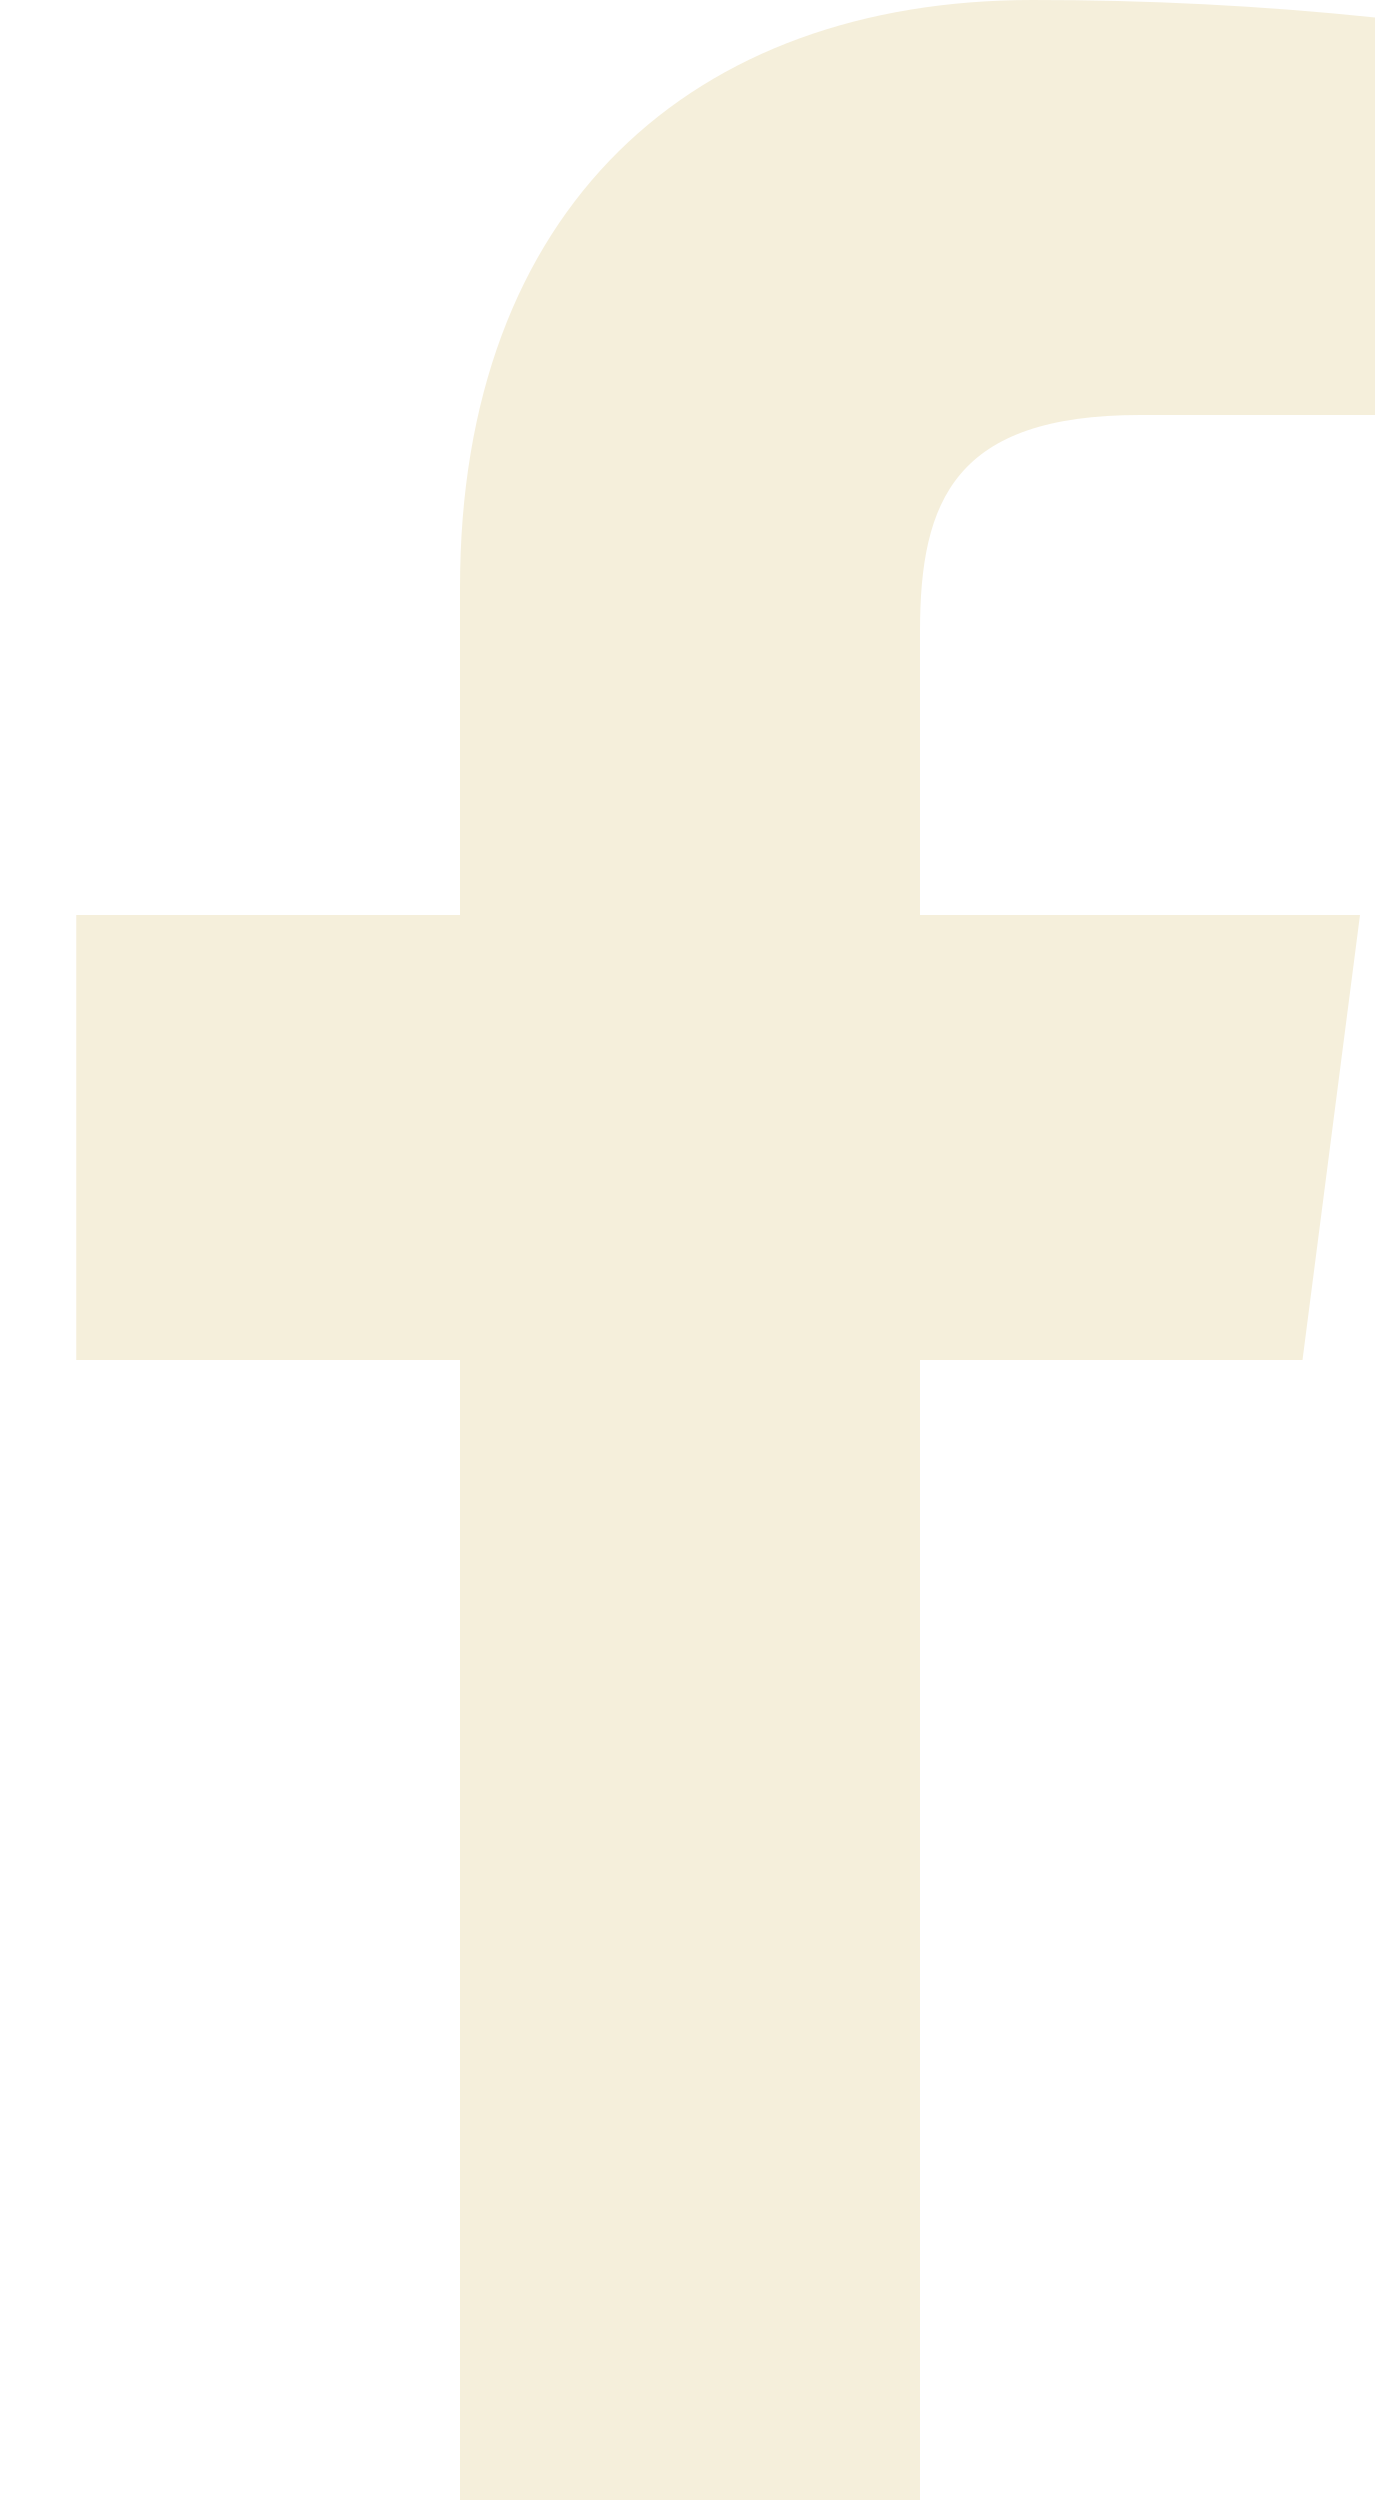
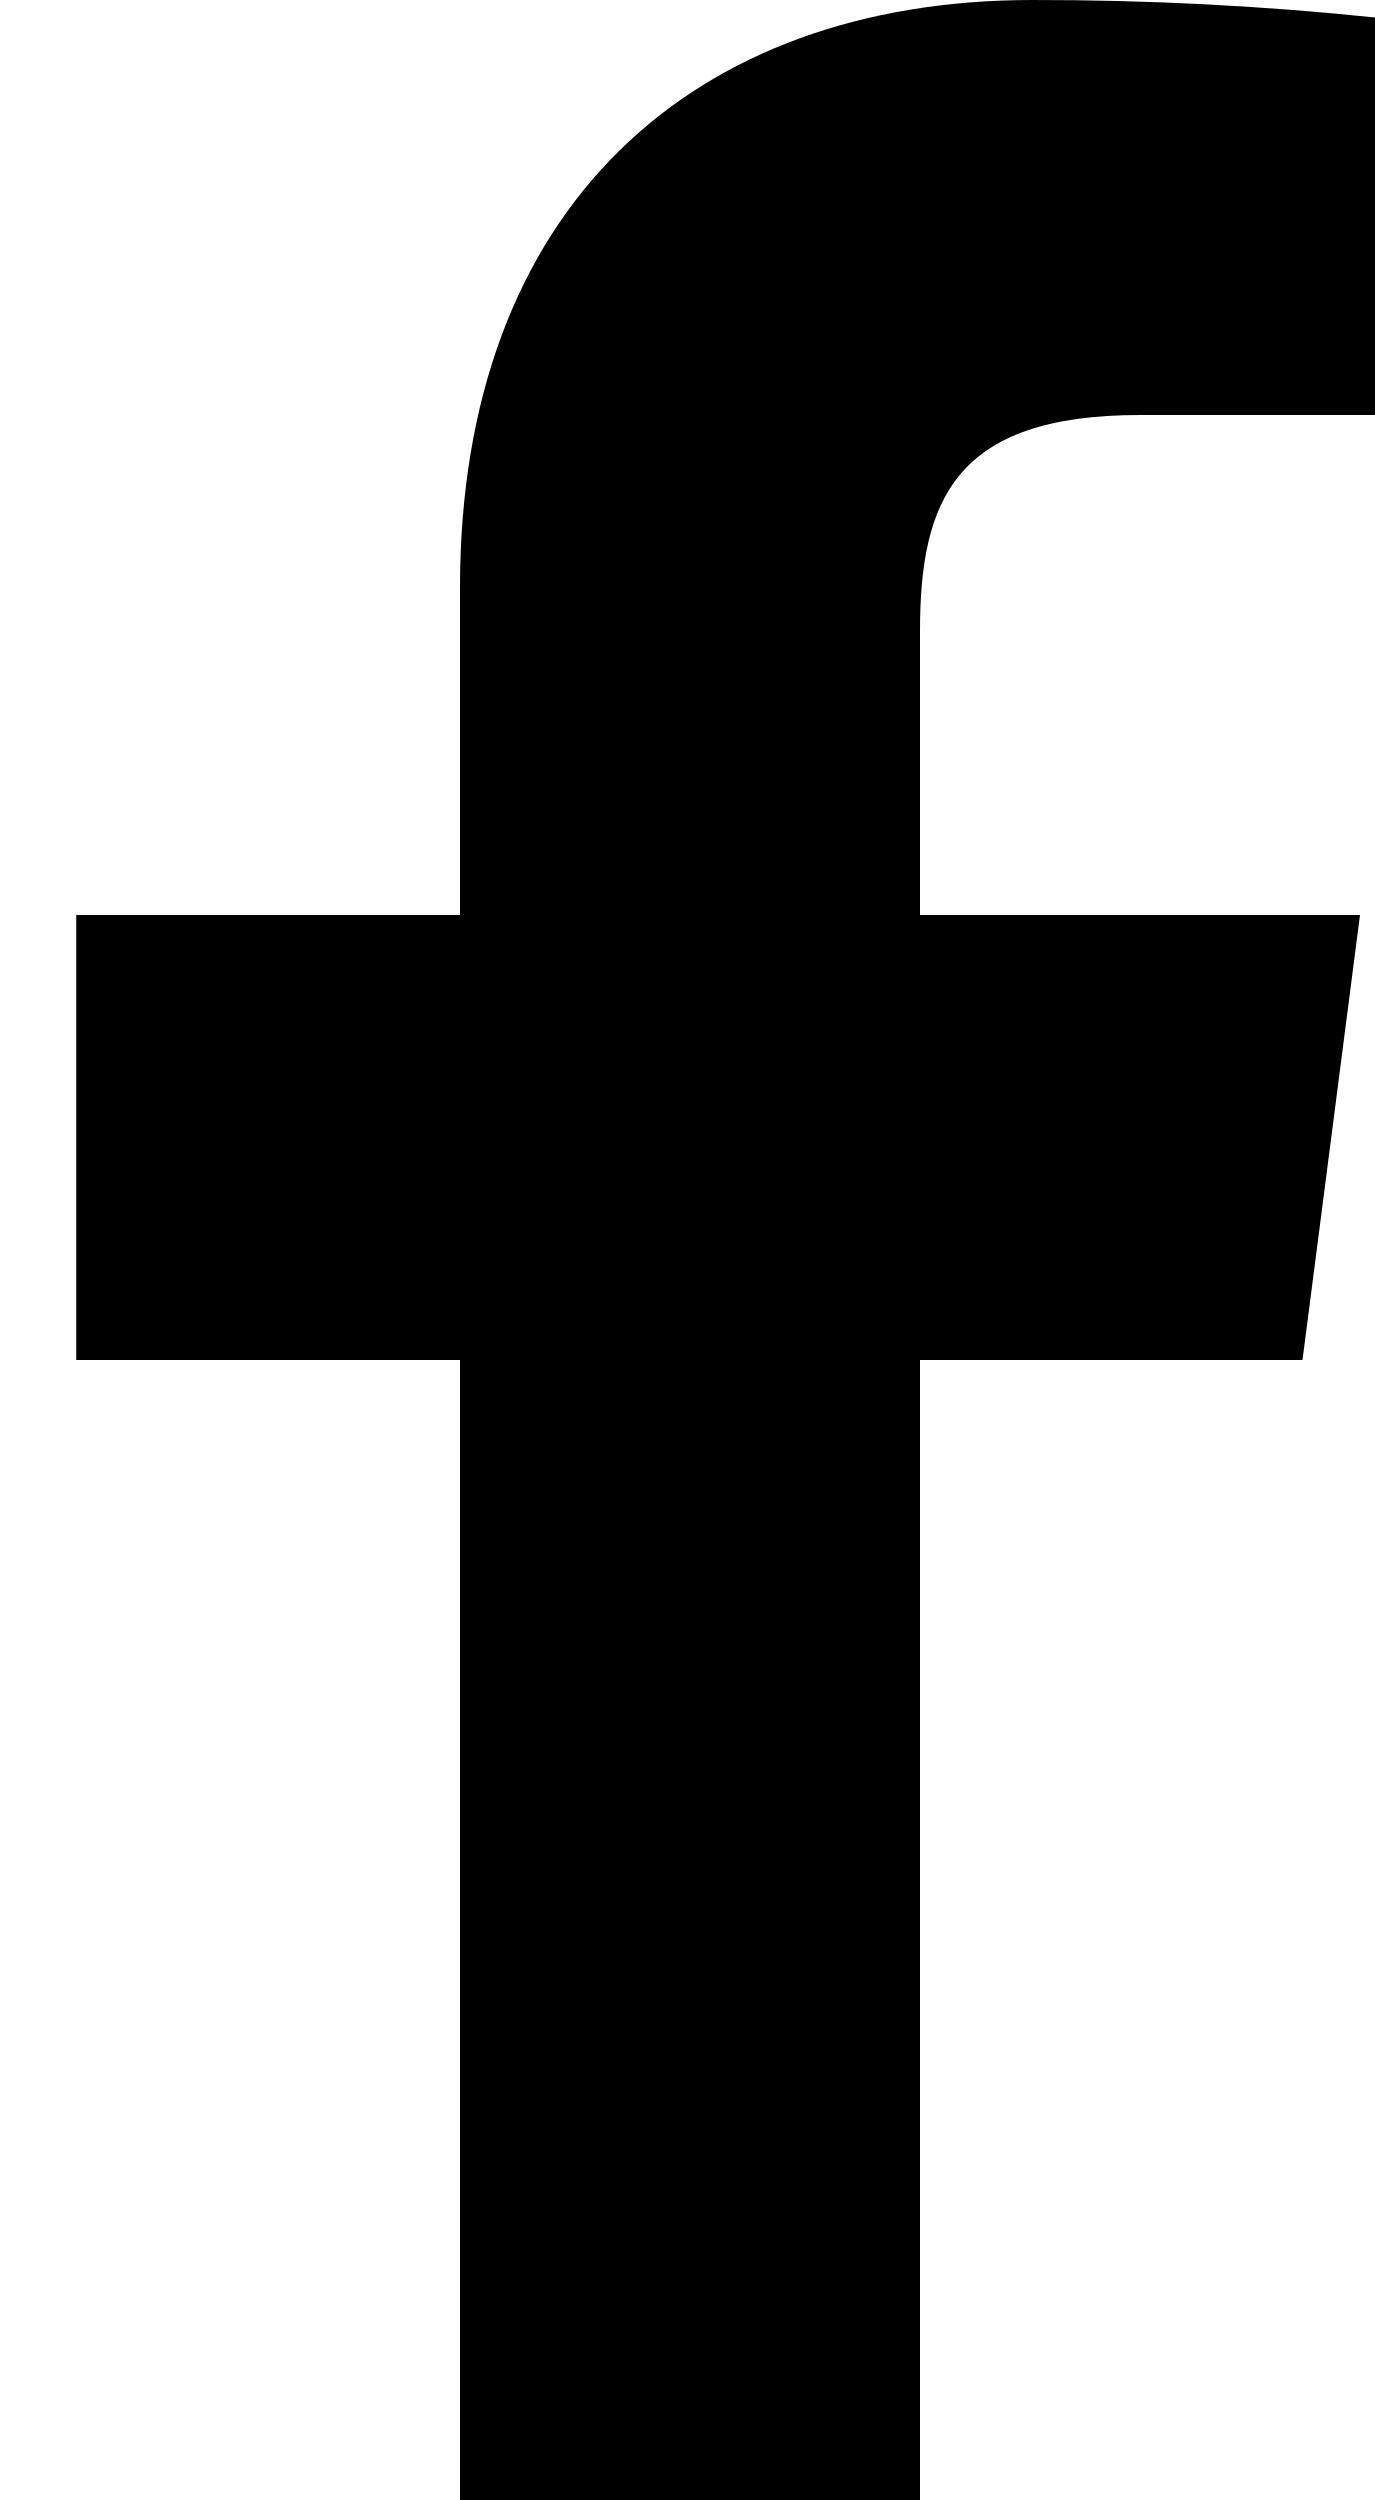
- <svg xmlns="http://www.w3.org/2000/svg" width="11" height="20" viewBox="0 0 11 20" fill="none">
-   <path d="M9.12 3.32H11V0.14C10.09 0.045 9.175 -0.001 8.26 2.98641e-05C5.54 2.98641e-05 3.68 1.66 3.68 4.7V7.32H0.61V10.88H3.68V20H7.36V10.88H10.42L10.88 7.32H7.36V5.05C7.36 4 7.64 3.32 9.12 3.32Z" fill="#F5EFDB" />
+ <svg xmlns="http://www.w3.org/2000/svg" width="11" height="20" viewBox="0 0 11 20">
+   <path d="M9.12 3.32H11V0.14C10.09 0.045 9.175 -0.001 8.26 2.98641e-05C5.54 2.98641e-05 3.68 1.66 3.68 4.7V7.32H0.61V10.88H3.68V20H7.36V10.88H10.42L10.88 7.32H7.36V5.05C7.36 4 7.64 3.32 9.12 3.32Z" />
</svg>
